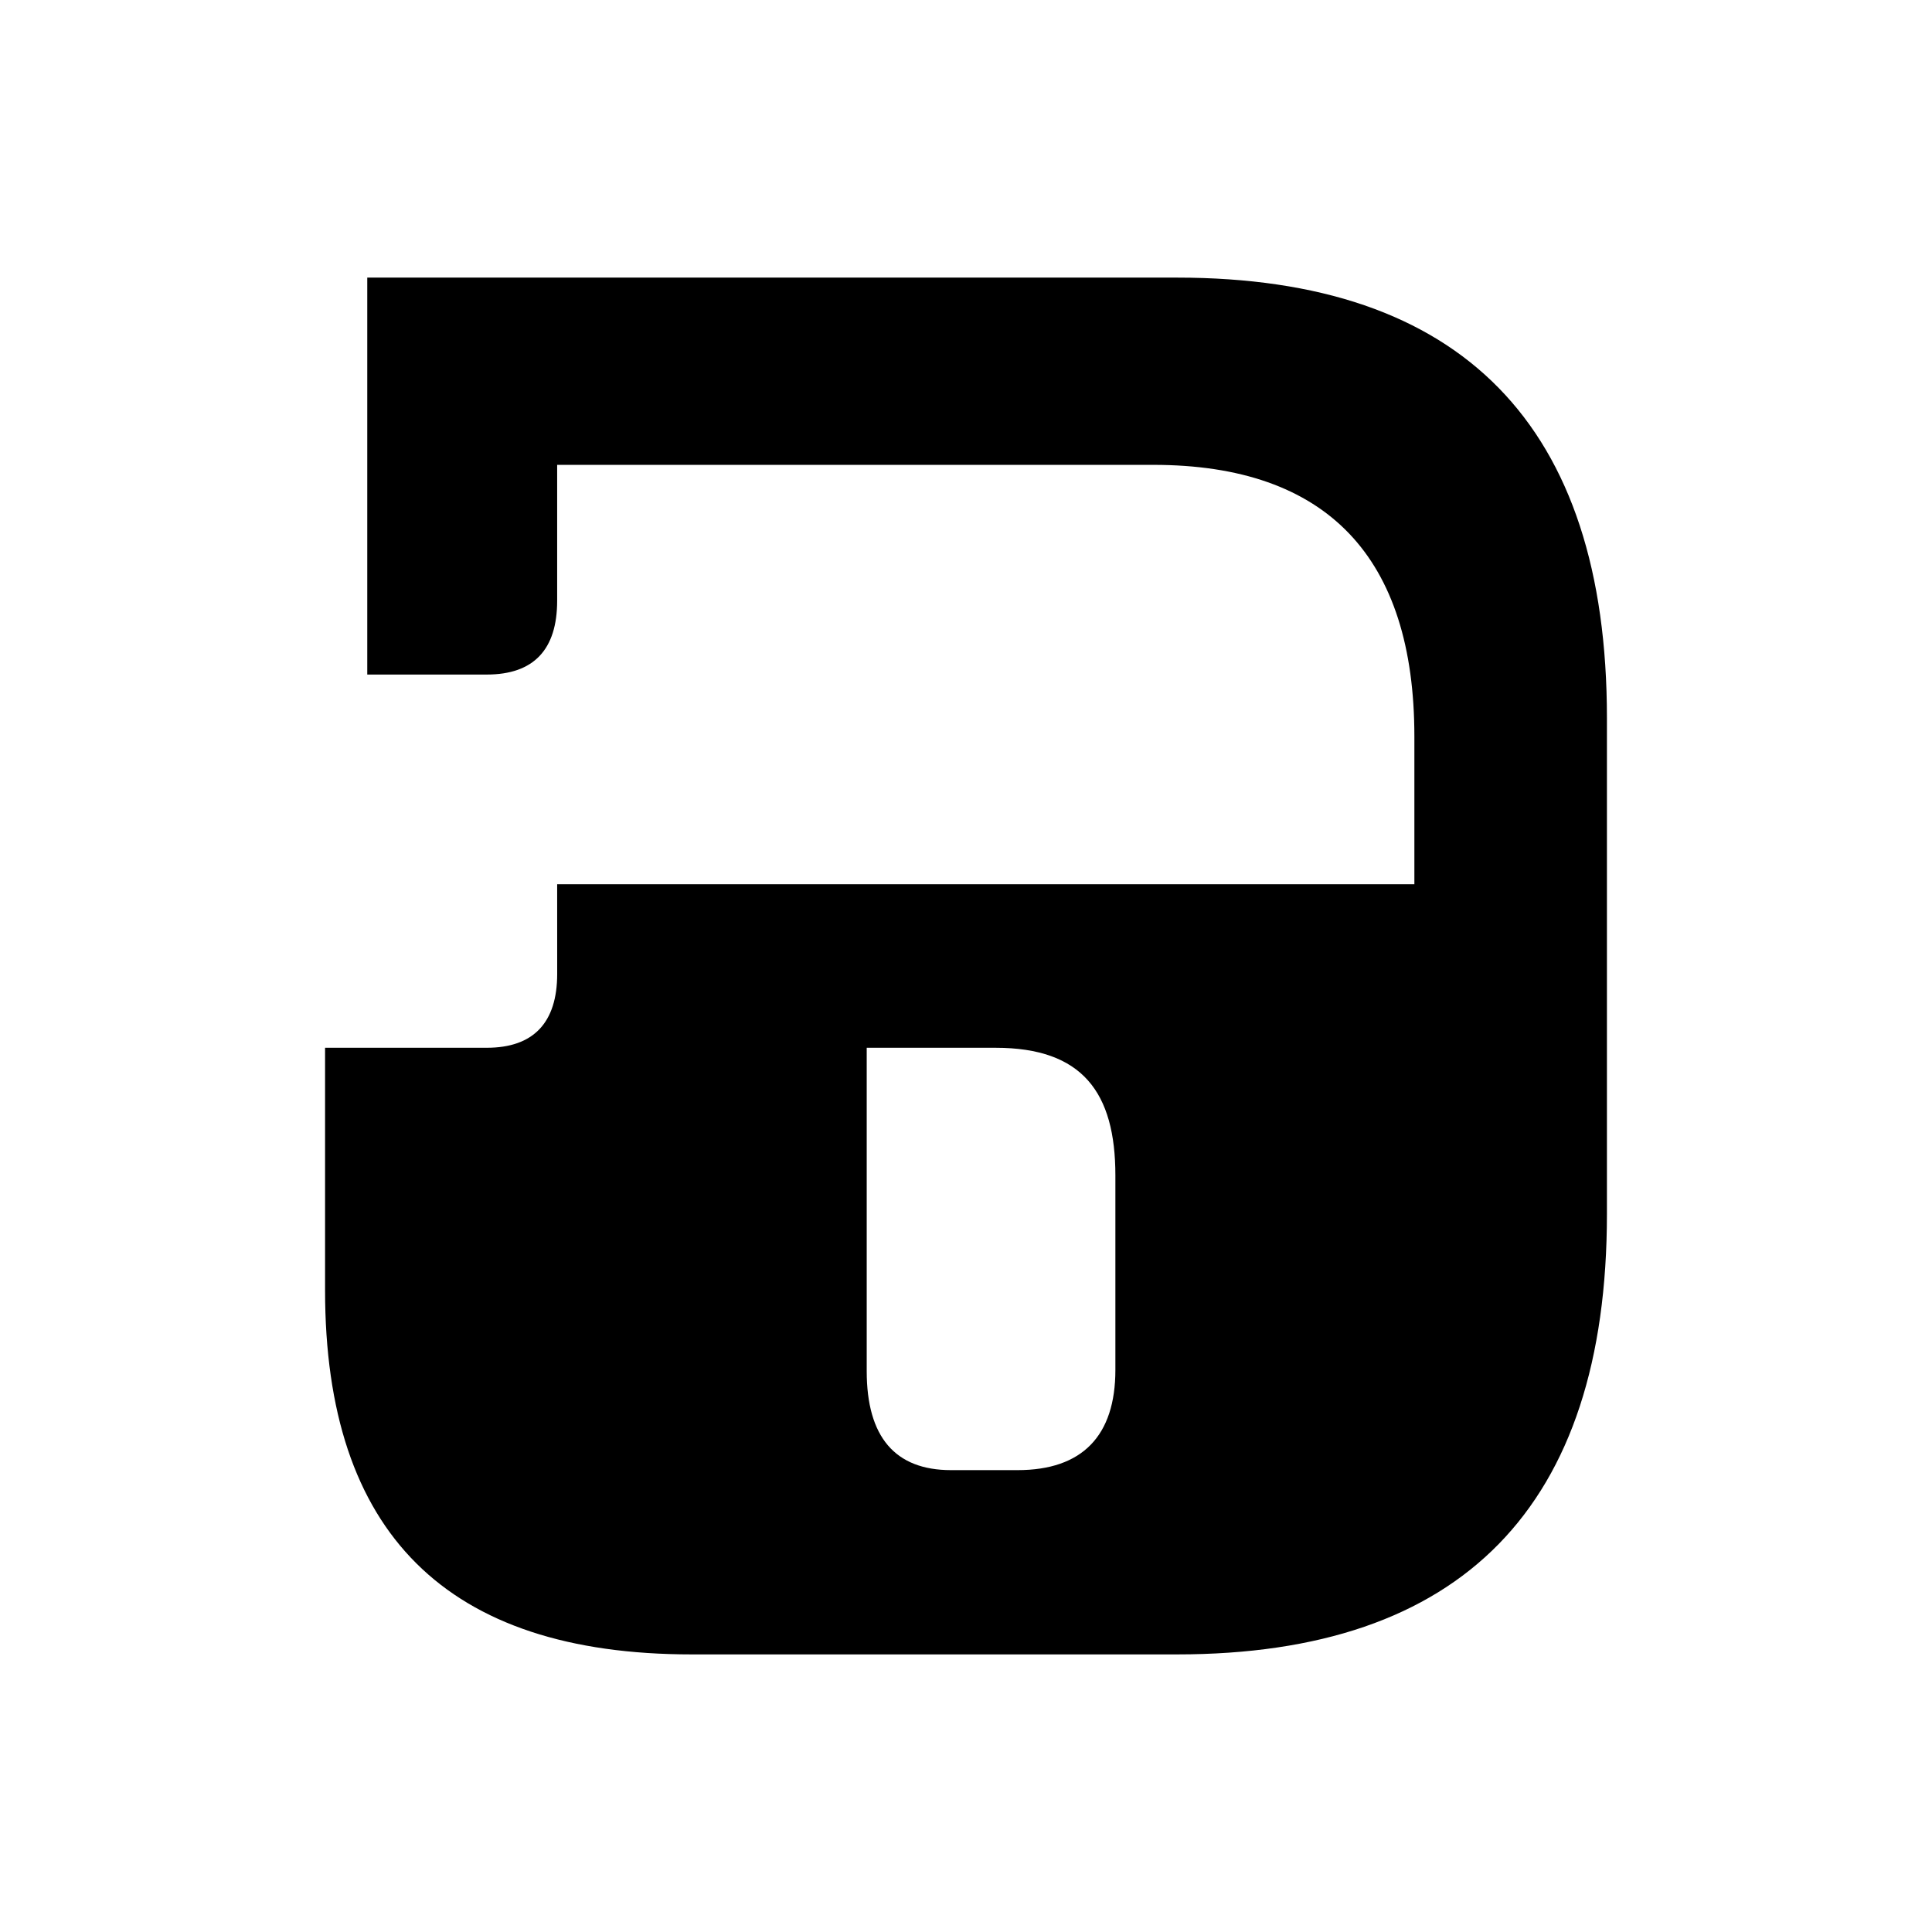
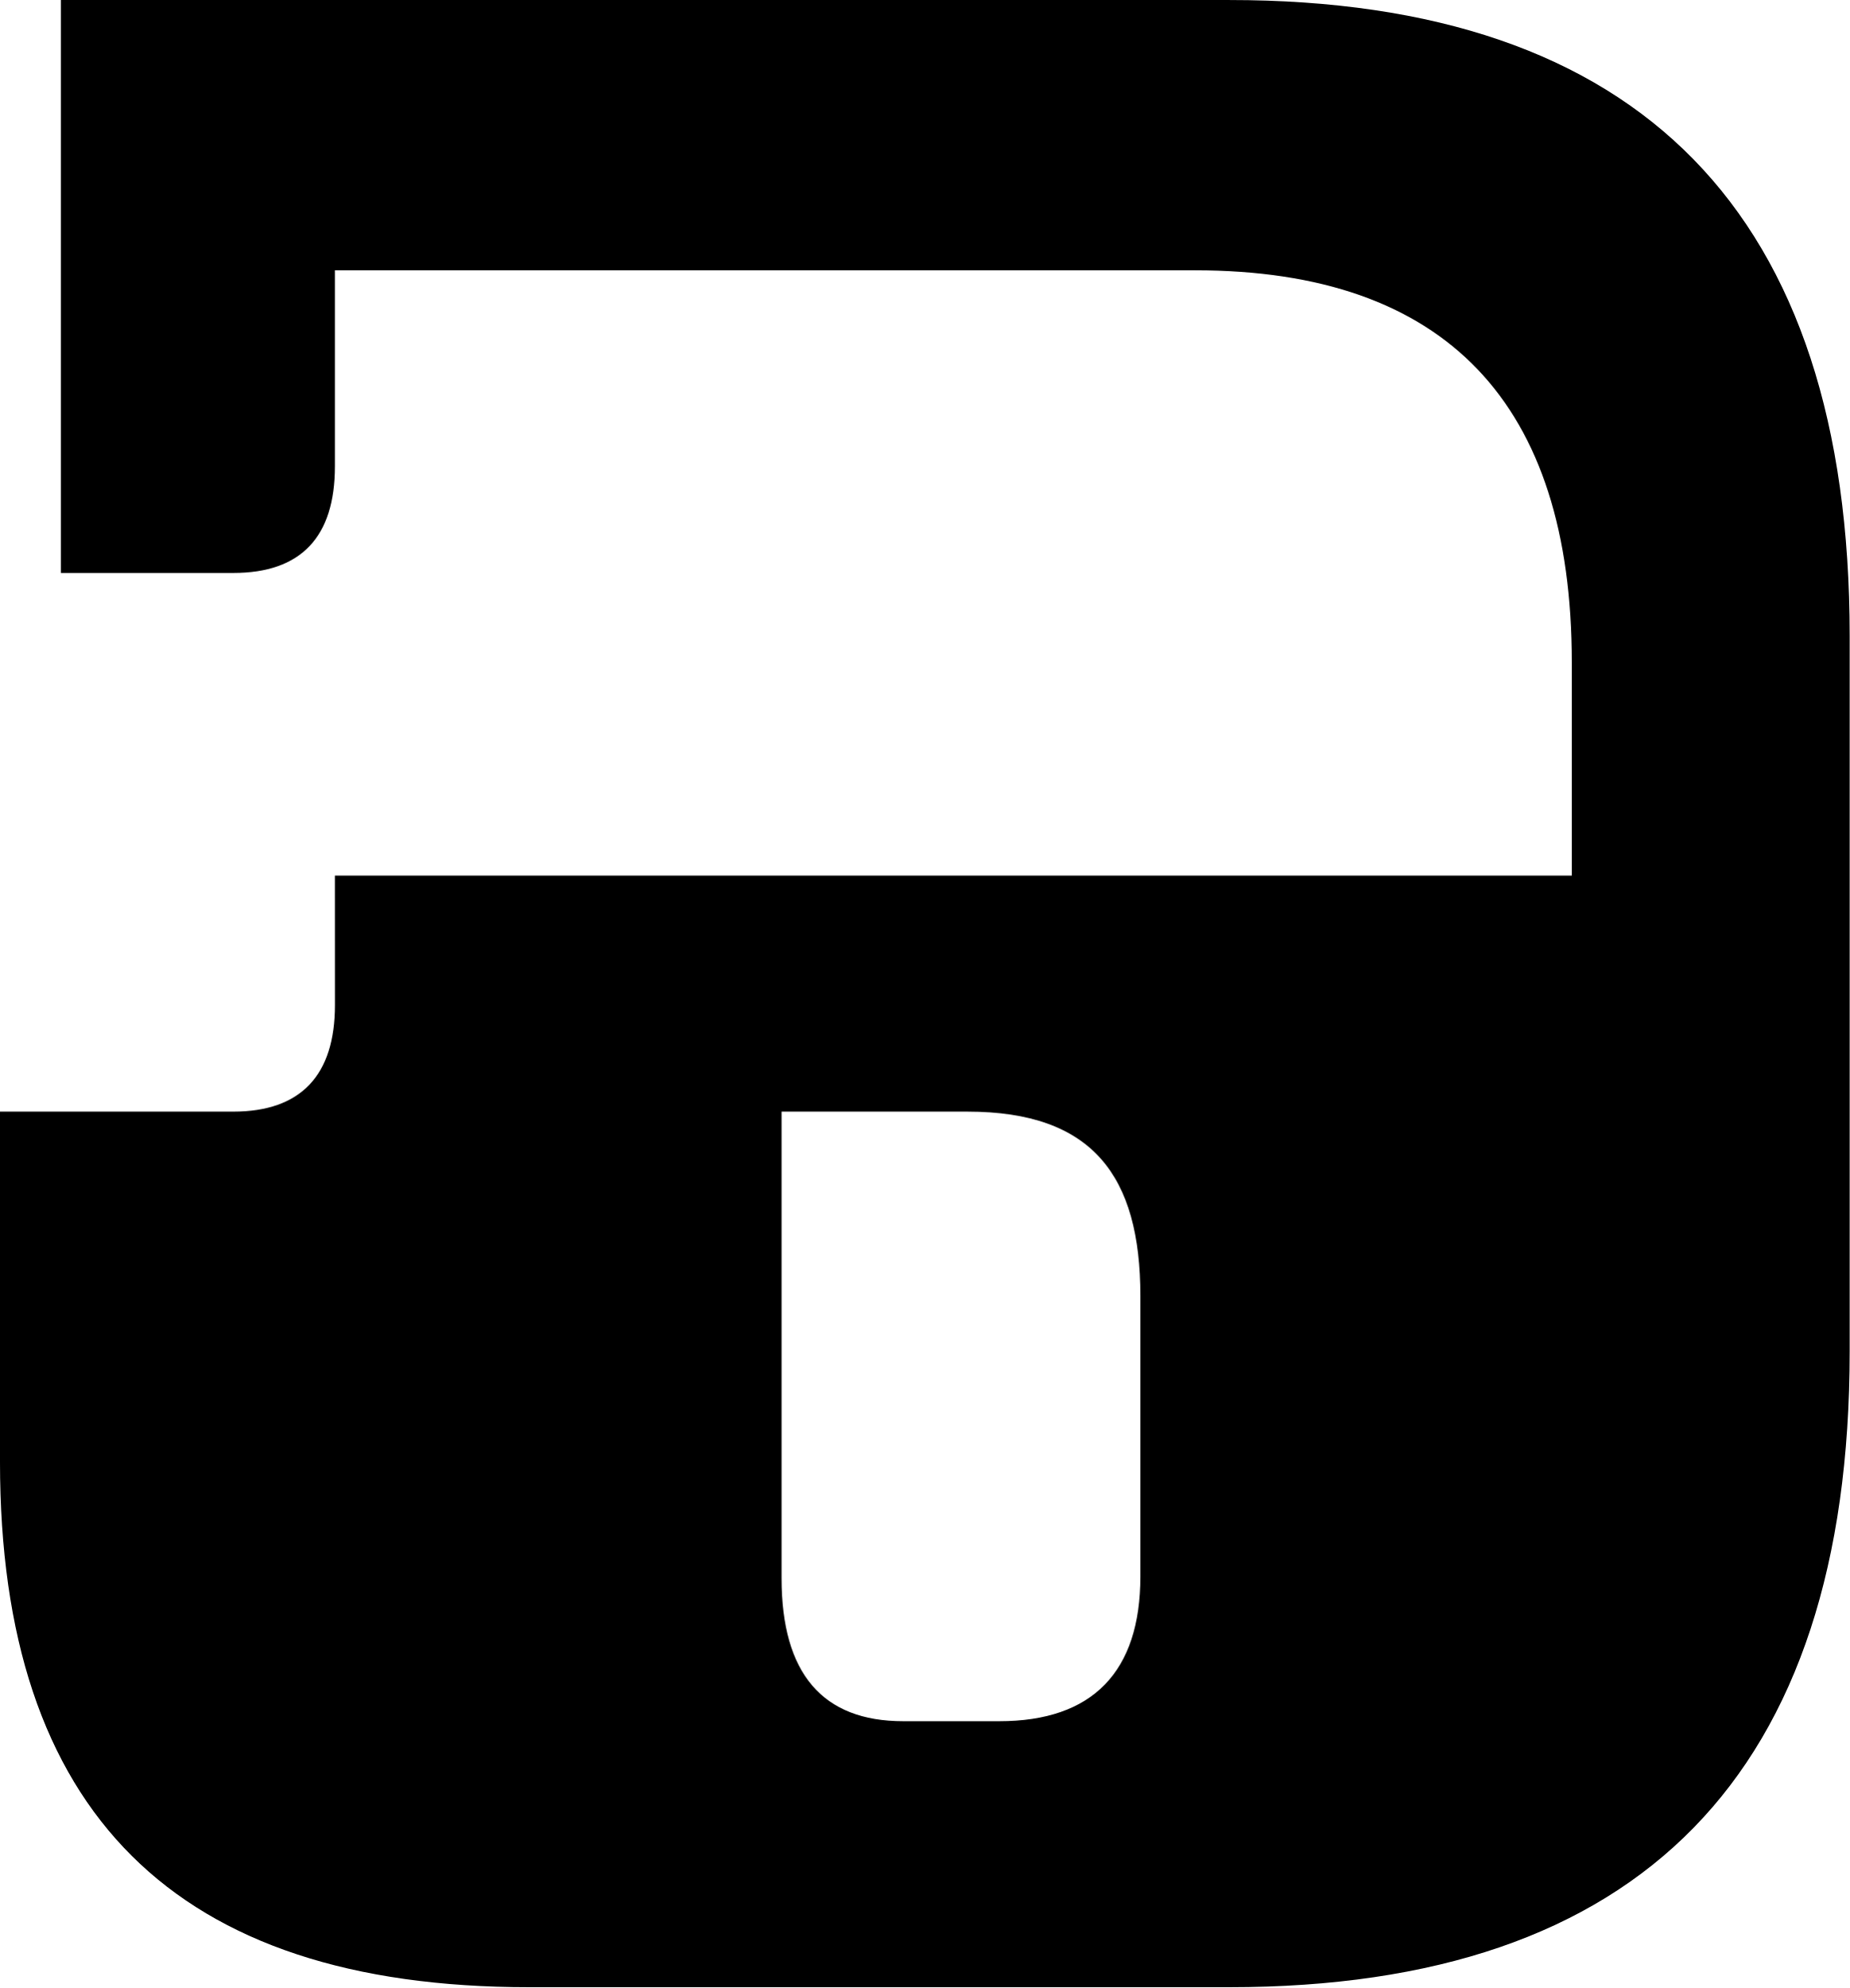
- <svg xmlns="http://www.w3.org/2000/svg" id="svg10" xml:space="preserve" viewBox="0 0 220.373 532.565" version="1.1" height="100" width="100">
+ <svg xmlns="http://www.w3.org/2000/svg" id="svg10" xml:space="preserve" viewBox="0 0 146.216 379.525" version="1.1" height="71.264" width="66.349">
  <defs id="defs14" />
-   <g transform="matrix(0.7346746,0,0,-0.7346746,-2213.372,542.2387)" id="g6">
+   <g transform="matrix(0.7346746,0,0,-0.7346746,-2250.451,465.7188)" id="g6">
    <path d="M 2938.055,633.912 V 484.971 h 44.821 c 17.622,0 26.429,9.329 26.429,27.728 v 50.95 h 223.657 c 65.32,0 97.977,-34.705 97.977,-101.934 V 406.296 h -321.633 l 0.01,-33.636 c 0,-18.309 -8.892,-27.723 -26.429,-27.723 h -60.664 v -91.044 c 0,-91.044 45.523,-136.57 137.557,-136.57 h 182.095 c 106.875,0 161.311,55.419 161.311,165.269 V 468.637 c 0,109.85 -54.437,165.269 -161.311,165.269 z m 187.398,-288.977 h 48.345 c 32.566,0 44.956,-16.72 44.956,-47.917 v -72.938 c 0,-24.771 -12.422,-37.615 -36.705,-37.615 h -24.942 c -21.036,0 -31.654,12.448 -31.654,37.161 v 121.309" fill="#00000" id="path4" style="stroke-width:0.647" />
  </g>
</svg>
